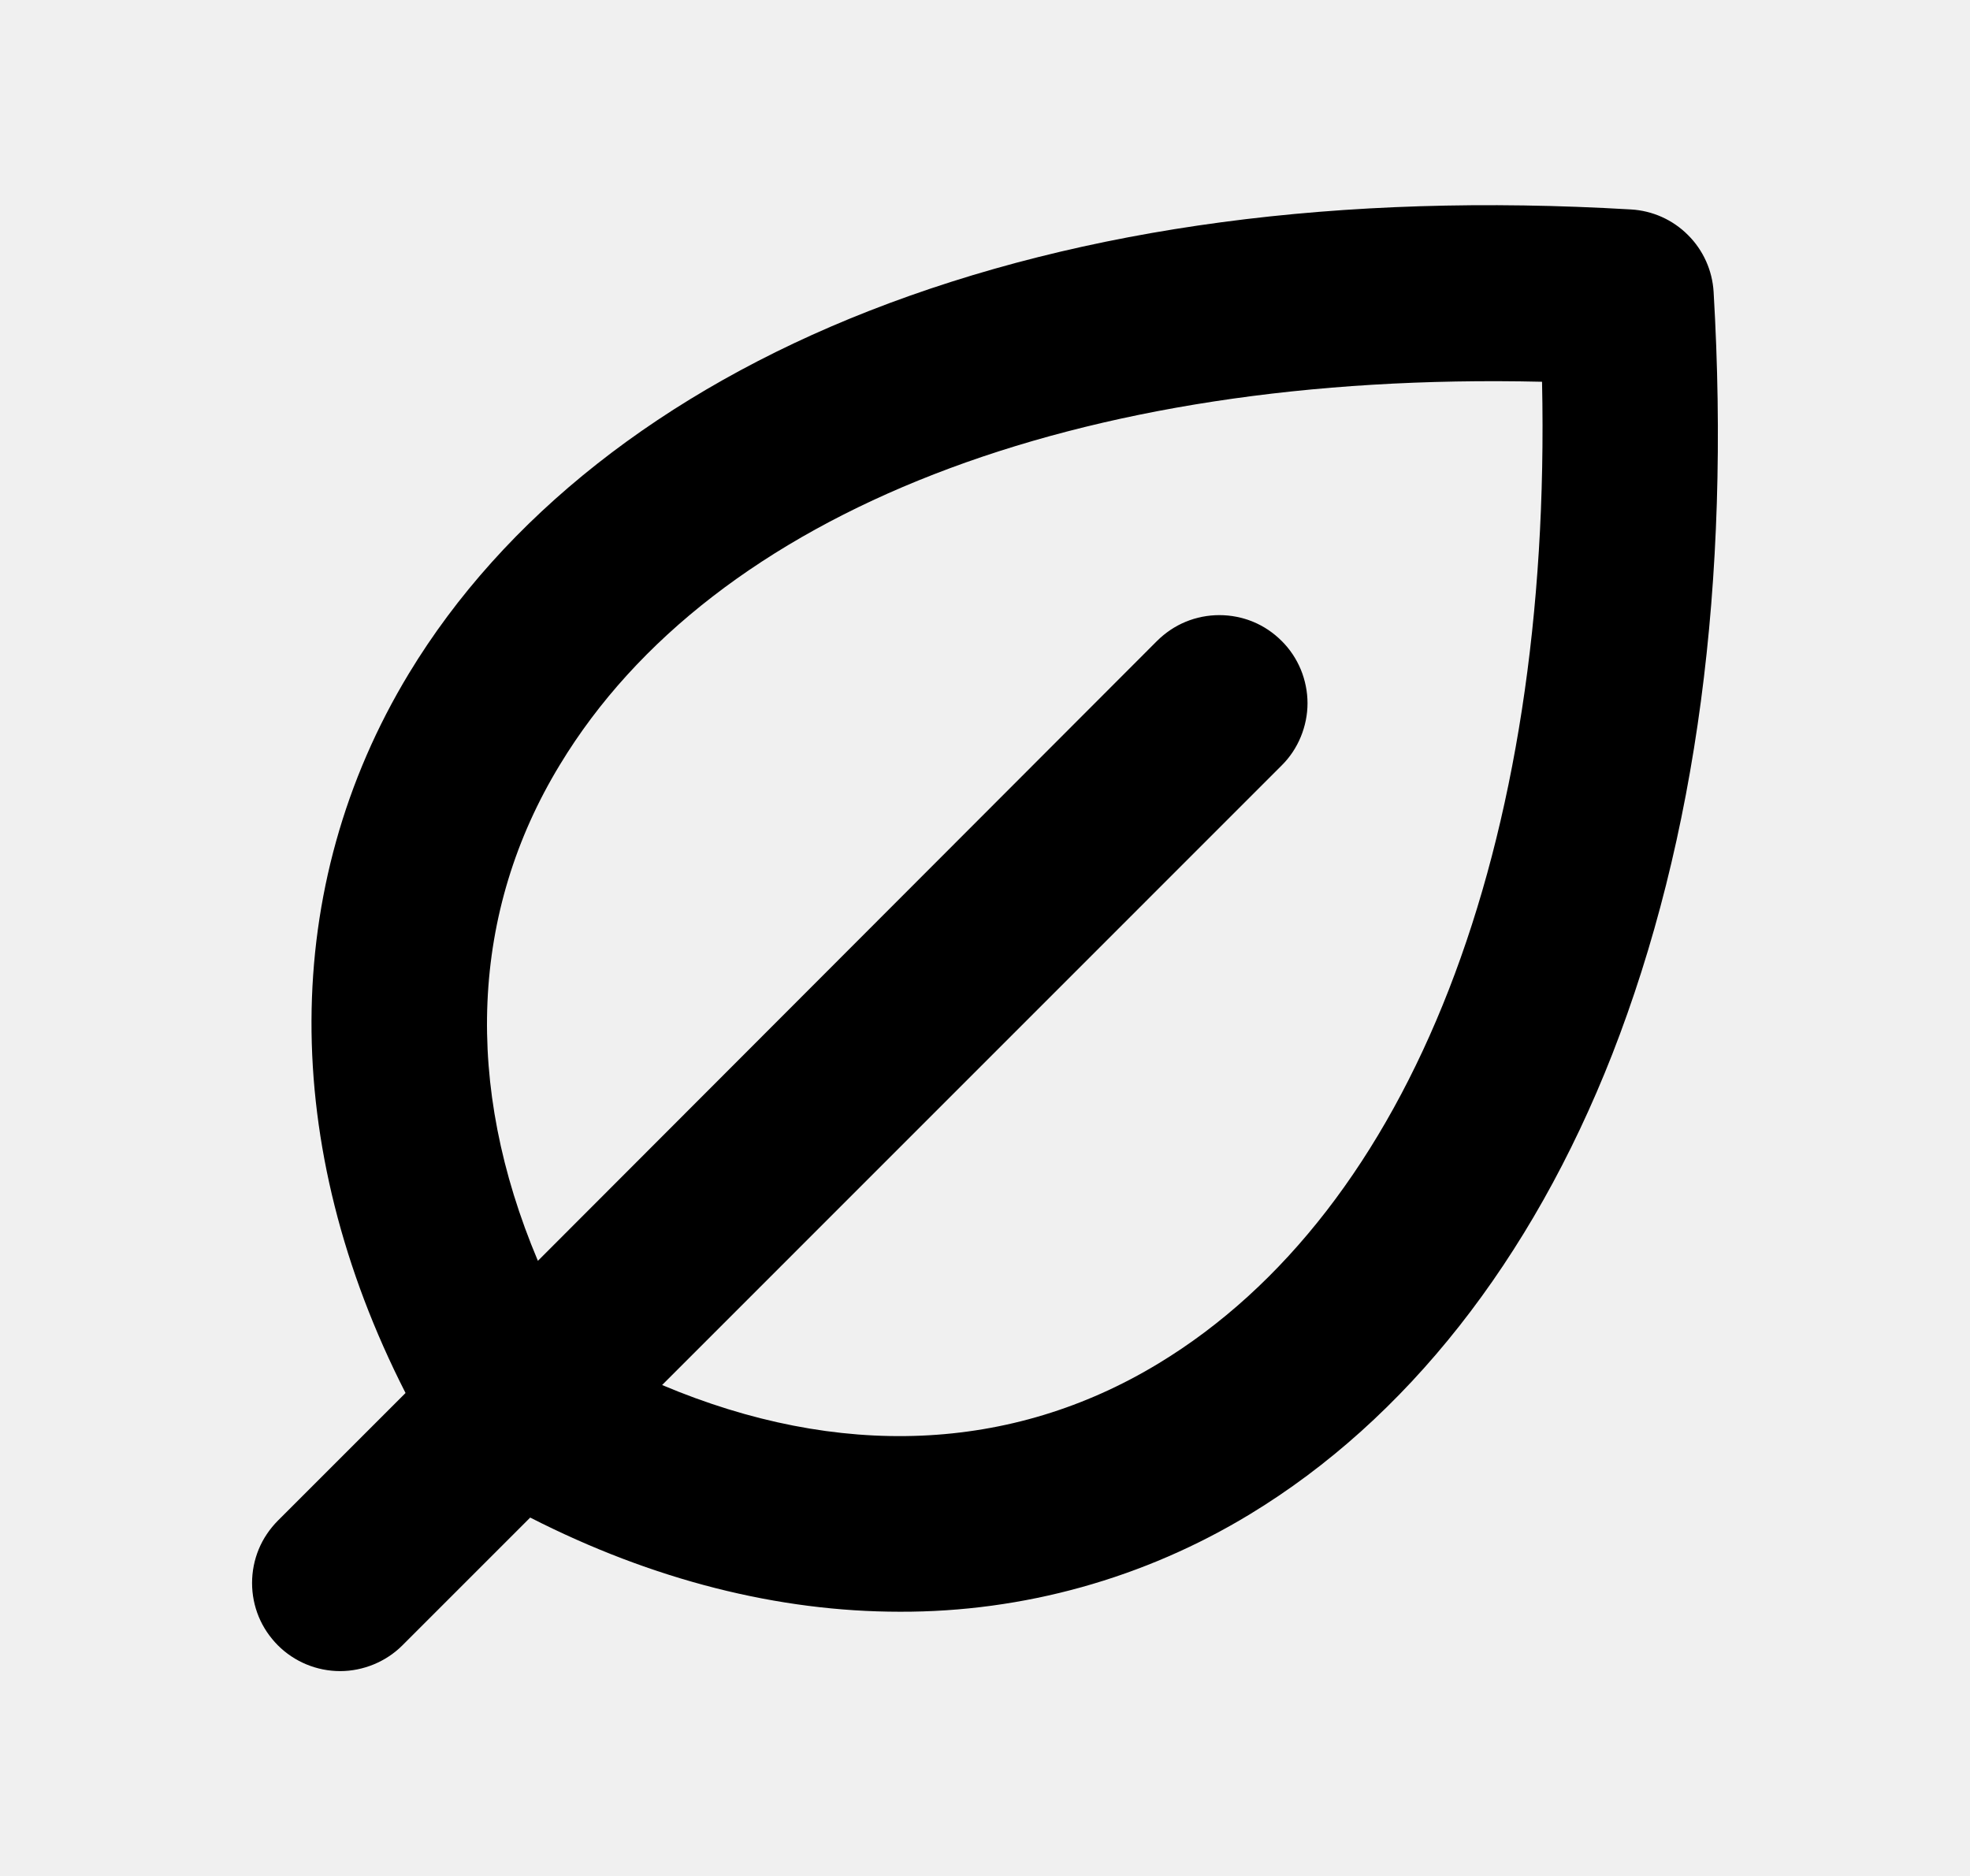
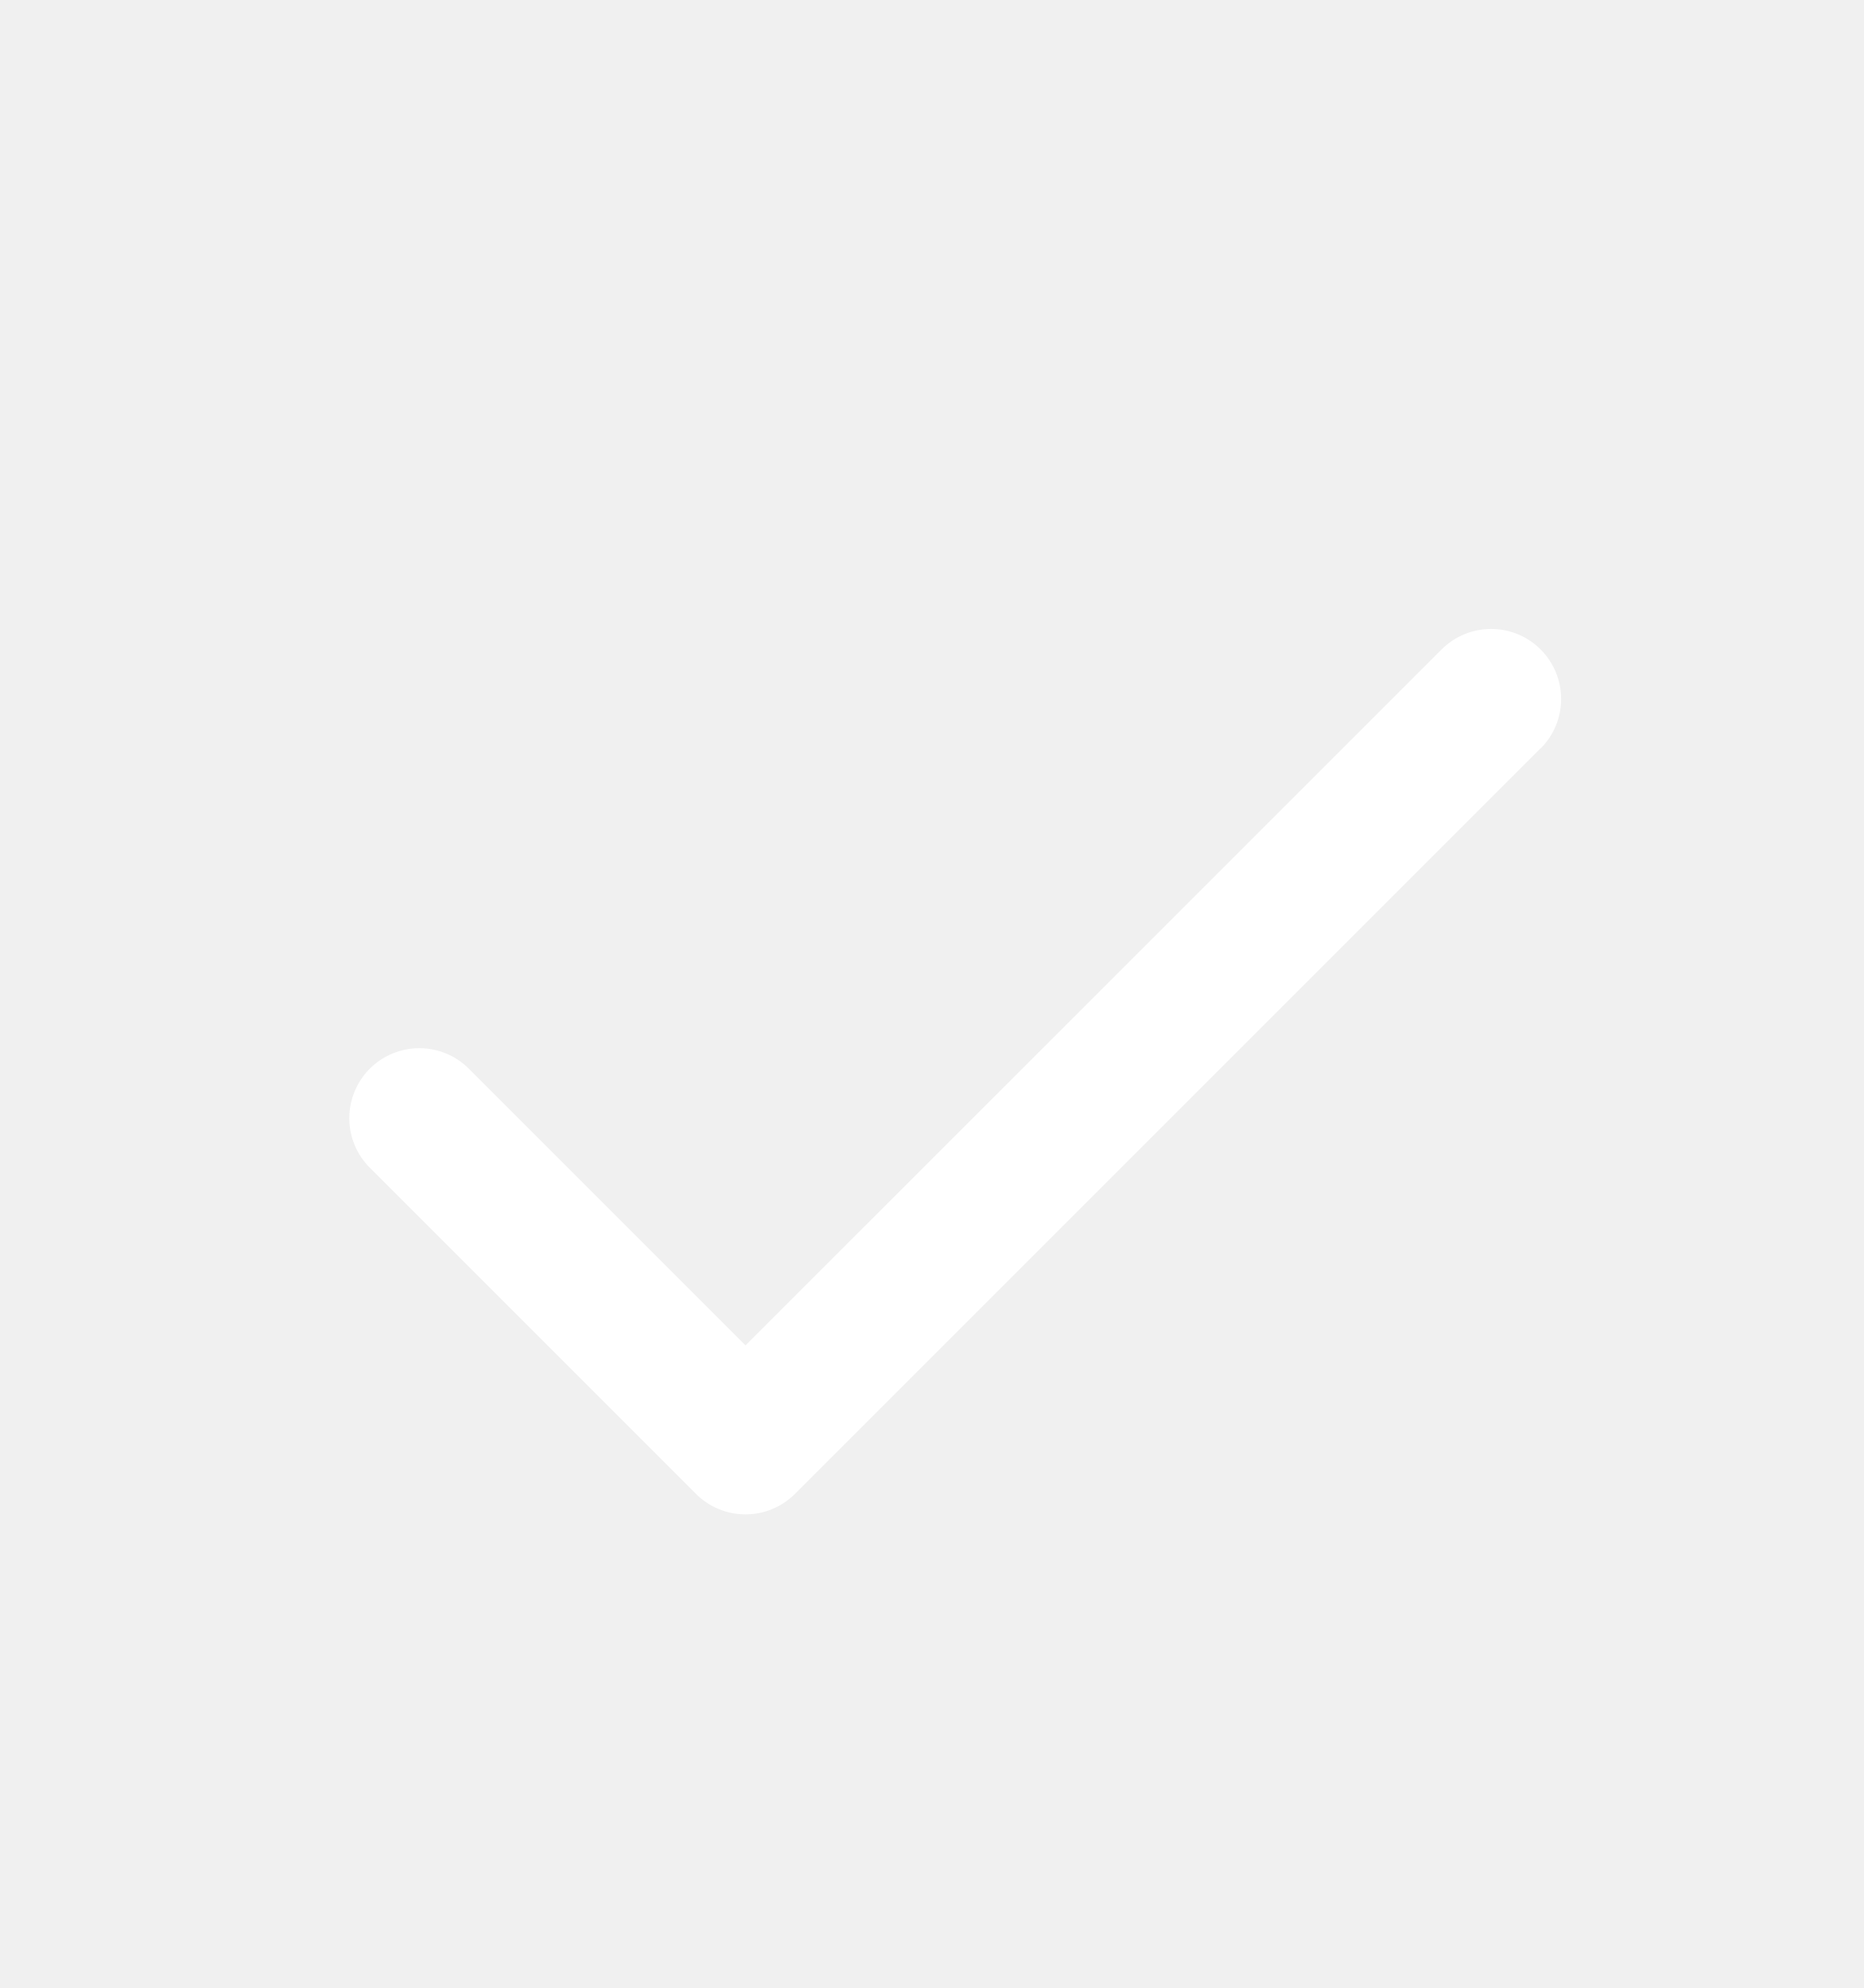
- <svg xmlns="http://www.w3.org/2000/svg" width="21" height="20" viewBox="0 0 21 20" fill="none">
-   <path d="M18.267 3.114C18.254 2.885 18.157 2.668 17.994 2.506C17.832 2.343 17.615 2.246 17.386 2.233C14.292 2.051 11.559 2.416 9.261 3.316C7.062 4.178 5.368 5.514 4.359 7.18C2.982 9.454 2.979 12.215 4.323 14.851L2.962 16.212C2.875 16.3 2.805 16.403 2.758 16.517C2.711 16.631 2.687 16.753 2.687 16.877C2.687 17 2.711 17.122 2.758 17.236C2.805 17.35 2.875 17.453 2.962 17.541C3.138 17.717 3.377 17.816 3.626 17.816C3.749 17.816 3.871 17.791 3.985 17.744C4.099 17.697 4.203 17.628 4.29 17.541L5.652 16.179C6.959 16.846 8.298 17.183 9.593 17.183C10.908 17.187 12.199 16.827 13.323 16.144C14.988 15.134 16.324 13.439 17.186 11.241C18.084 8.942 18.449 6.208 18.267 3.114ZM12.348 14.537C10.779 15.488 8.938 15.56 7.058 14.766L13.662 8.161C13.75 8.074 13.819 7.97 13.866 7.856C13.913 7.742 13.938 7.62 13.938 7.497C13.938 7.374 13.913 7.251 13.866 7.137C13.819 7.024 13.75 6.92 13.662 6.833C13.575 6.746 13.472 6.676 13.358 6.629C13.244 6.582 13.122 6.558 12.998 6.558C12.875 6.558 12.753 6.582 12.639 6.629C12.525 6.676 12.422 6.746 12.334 6.833L5.734 13.442C4.942 11.567 5.014 9.721 5.969 8.152C7.602 5.454 11.48 3.955 16.438 4.07C16.545 9.026 15.046 12.904 12.348 14.537Z" fill="black" />
+ <svg xmlns="http://www.w3.org/2000/svg" width="15" height="16" viewBox="0 0 15 16" fill="none">
+   <path d="M12.398 6.023L6.398 12.023C6.346 12.075 6.284 12.117 6.215 12.145C6.147 12.174 6.074 12.188 6 12.188C5.925 12.188 5.852 12.174 5.784 12.145C5.715 12.117 5.653 12.075 5.601 12.023L2.976 9.398C2.924 9.346 2.882 9.284 2.854 9.215C2.826 9.147 2.811 9.074 2.811 9C2.811 8.926 2.826 8.852 2.854 8.784C2.882 8.716 2.924 8.653 2.976 8.601C3.028 8.549 3.091 8.507 3.159 8.479C3.227 8.451 3.301 8.436 3.375 8.436C3.449 8.436 3.522 8.451 3.59 8.479C3.659 8.507 3.721 8.549 3.773 8.601L6 10.828L11.602 5.227C11.708 5.121 11.851 5.062 12.001 5.062C12.15 5.062 12.293 5.121 12.399 5.227C12.505 5.333 12.564 5.476 12.564 5.625C12.564 5.775 12.505 5.918 12.399 6.024L12.398 6.023Z" fill="white" />
</svg>
